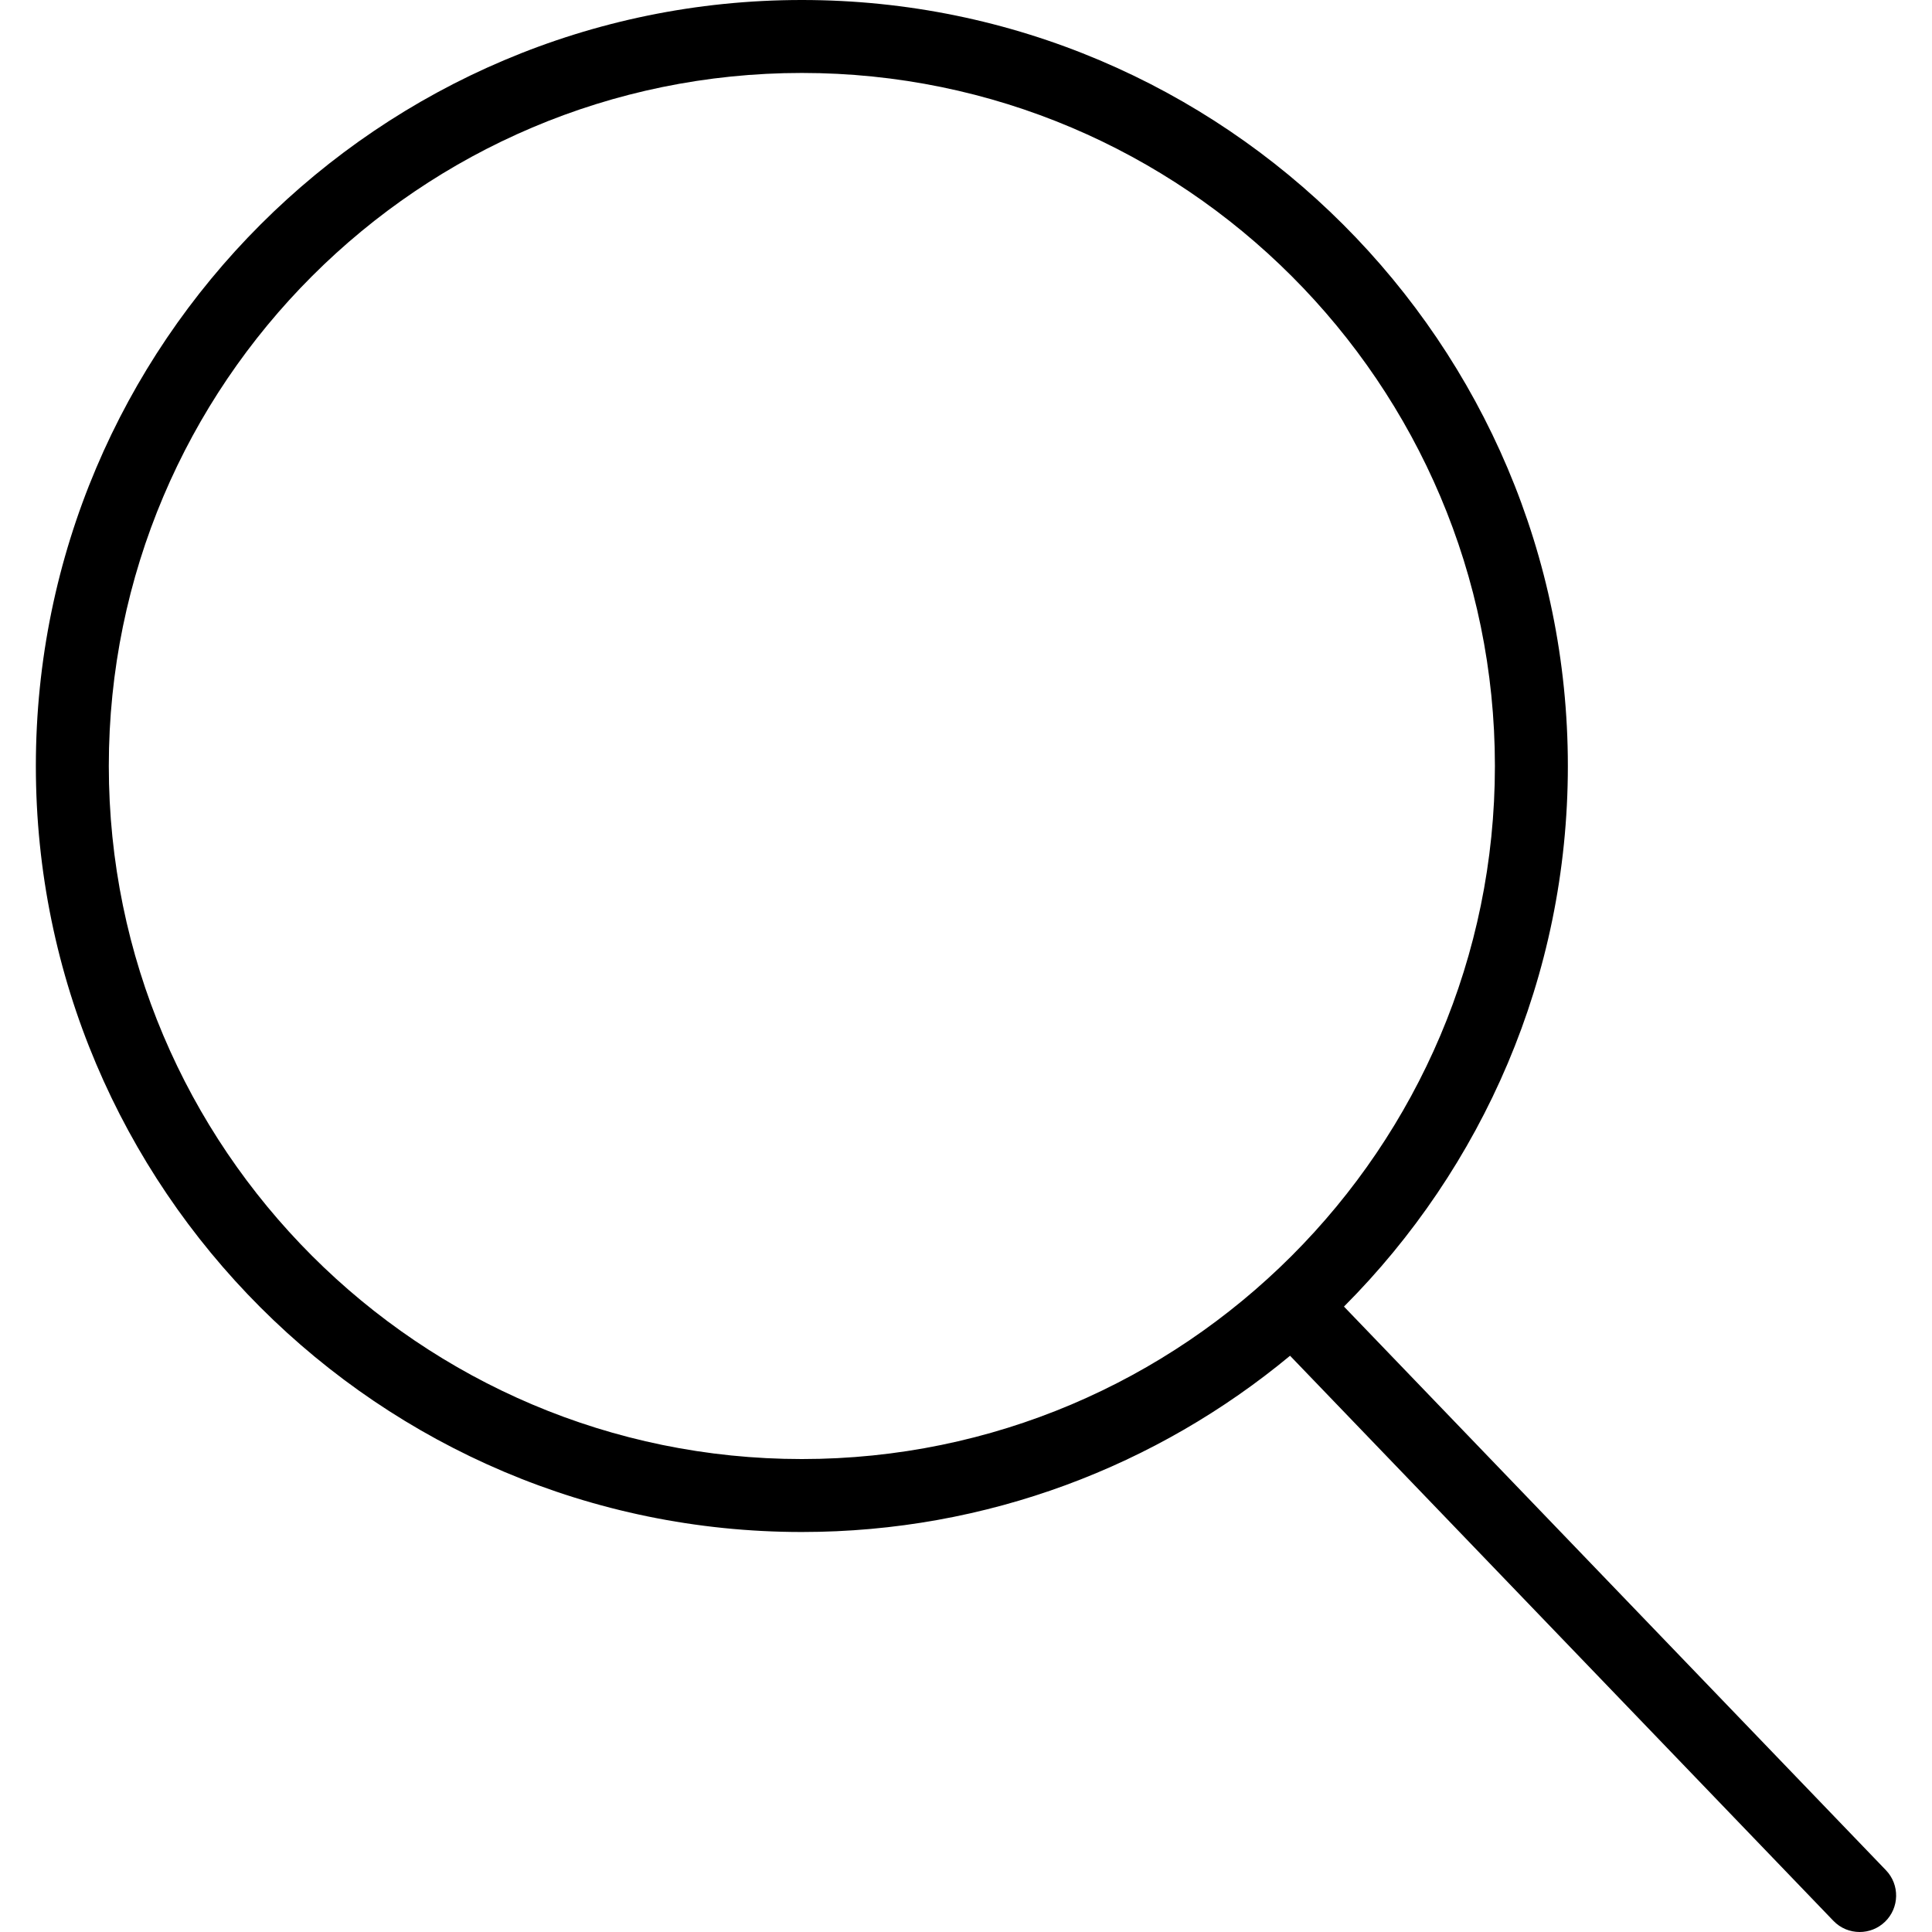
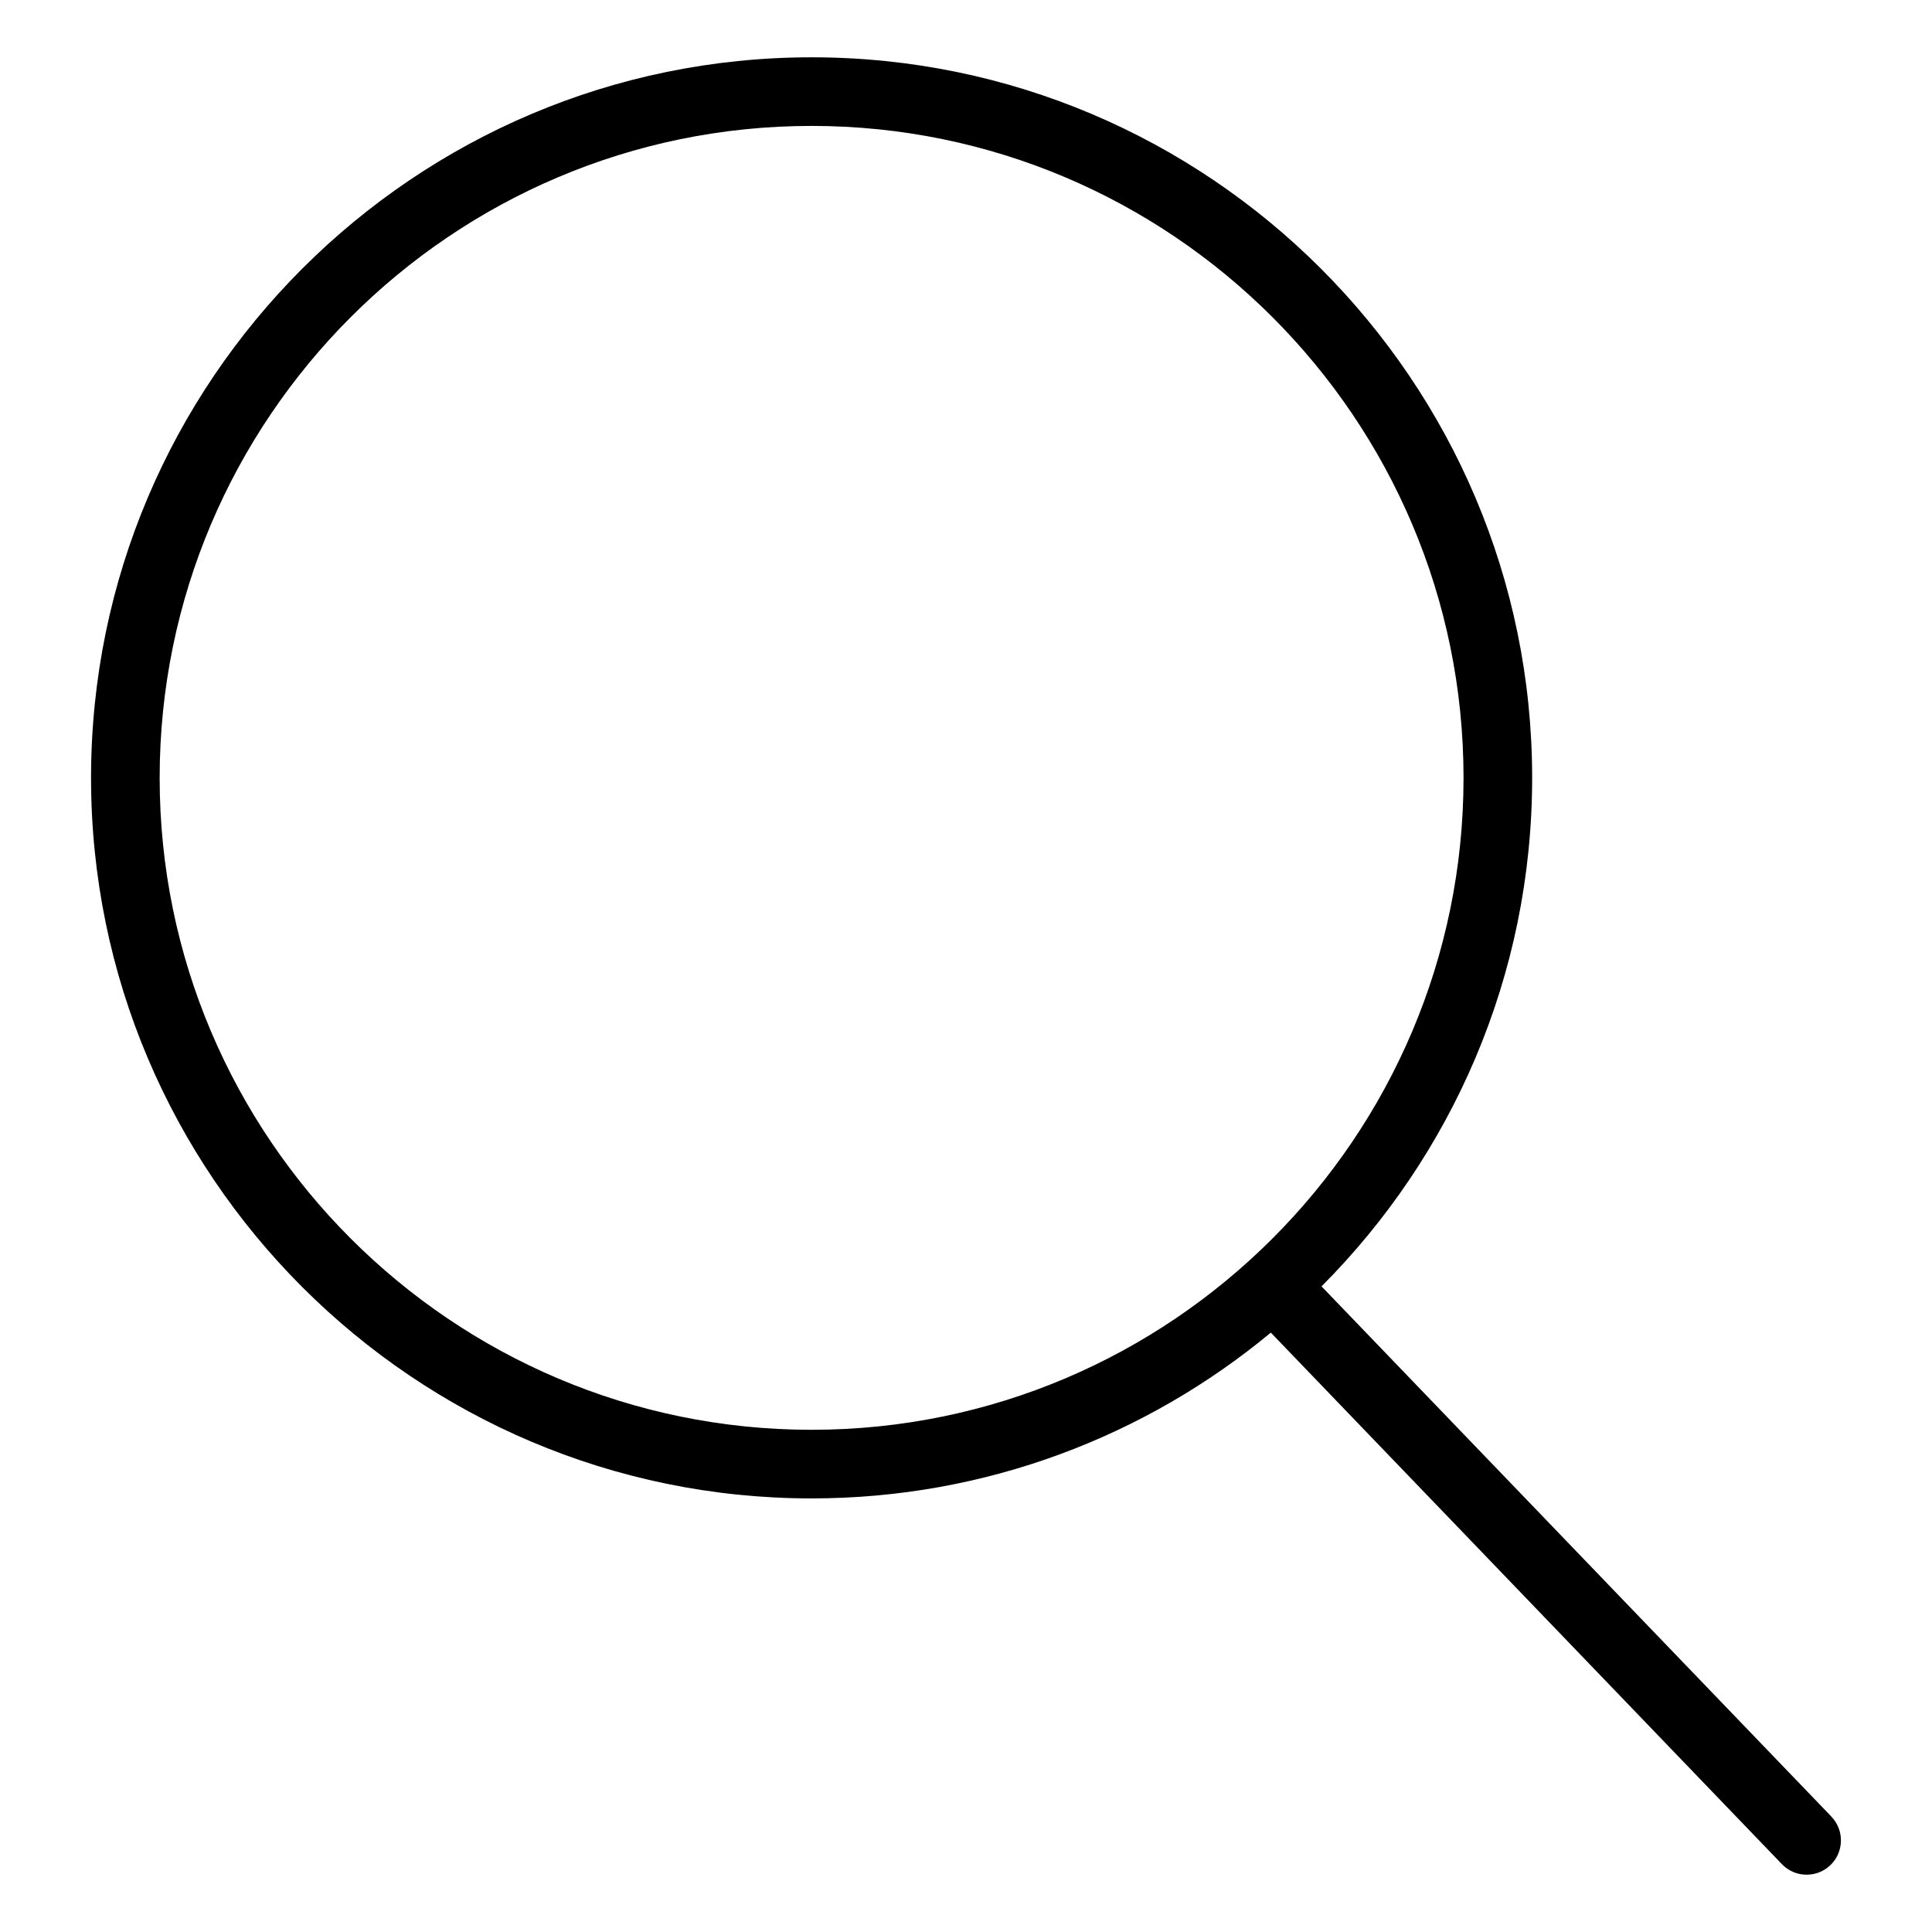
<svg xmlns="http://www.w3.org/2000/svg" version="1.1" id="Capa_1" x="0px" y="0px" viewBox="0 0 52.966 52.966" style="enable-background:new 0 0 52.966 52.966;" xml:space="preserve">
-   <path d="M51.704,51.273L36.845,35.82c3.79-3.801,6.138-9.041,6.138-14.82c0-11.58-9.42-21-21-21s-21,9.42-21,21s9.42,21,21,21  c5.083,0,9.748-1.817,13.384-4.832l14.895,15.491c0.196,0.205,0.458,0.307,0.721,0.307c0.25,0,0.499-0.093,0.693-0.279  C52.074,52.304,52.086,51.671,51.704,51.273z M21.983,40c-10.477,0-19-8.523-19-19s8.523-19,19-19s19,8.523,19,19  S32.459,40,21.983,40z" />
-   <g>
- </g>
-   <g>
- </g>
-   <g>
- </g>
-   <g>
- </g>
-   <g>
- </g>
-   <g>
- </g>
-   <g>
- </g>
-   <g>
- </g>
-   <g>
- </g>
-   <g>
- </g>
-   <g>
- </g>
-   <g>
- </g>
-   <g>
- </g>
-   <g>
- </g>
-   <g>
- </g>
+   <defs id="defs37" />
+   <path d="M 50.208,49.802 36.23,35.266 c 3.565,-3.576 5.774,-8.505 5.774,-13.941 0,-10.893 -8.861,-19.754 -19.754,-19.754 -10.893,0 -19.754,8.861 -19.754,19.754 0,10.893 8.861,19.754 19.754,19.754 4.781,0 9.17,-1.709 12.59,-4.545 l 14.011,14.572 c 0.184,0.193 0.431,0.289 0.678,0.289 0.235,0 0.469,-0.087 0.652,-0.262 0.374,-0.36 0.386,-0.956 0.026,-1.33 z M 22.25,39.198 c -9.855,0 -17.873,-8.017 -17.873,-17.873 0,-9.855 8.017,-17.873 17.873,-17.873 9.855,0 17.873,8.017 17.873,17.873 0,9.855 -8.018,17.873 -17.873,17.873 z" id="path3" />
+   <g id="g5" />
+   <g id="g7" />
+   <g id="g9" />
+   <g id="g11" />
+   <g id="g13" />
+   <g id="g15" />
+   <g id="g17" />
+   <g id="g19" />
+   <g id="g21" />
+   <g id="g23" />
+   <g id="g25" />
+   <g id="g27" />
+   <g id="g29" />
+   <g id="g31" />
+   <g id="g33" />
</svg>
